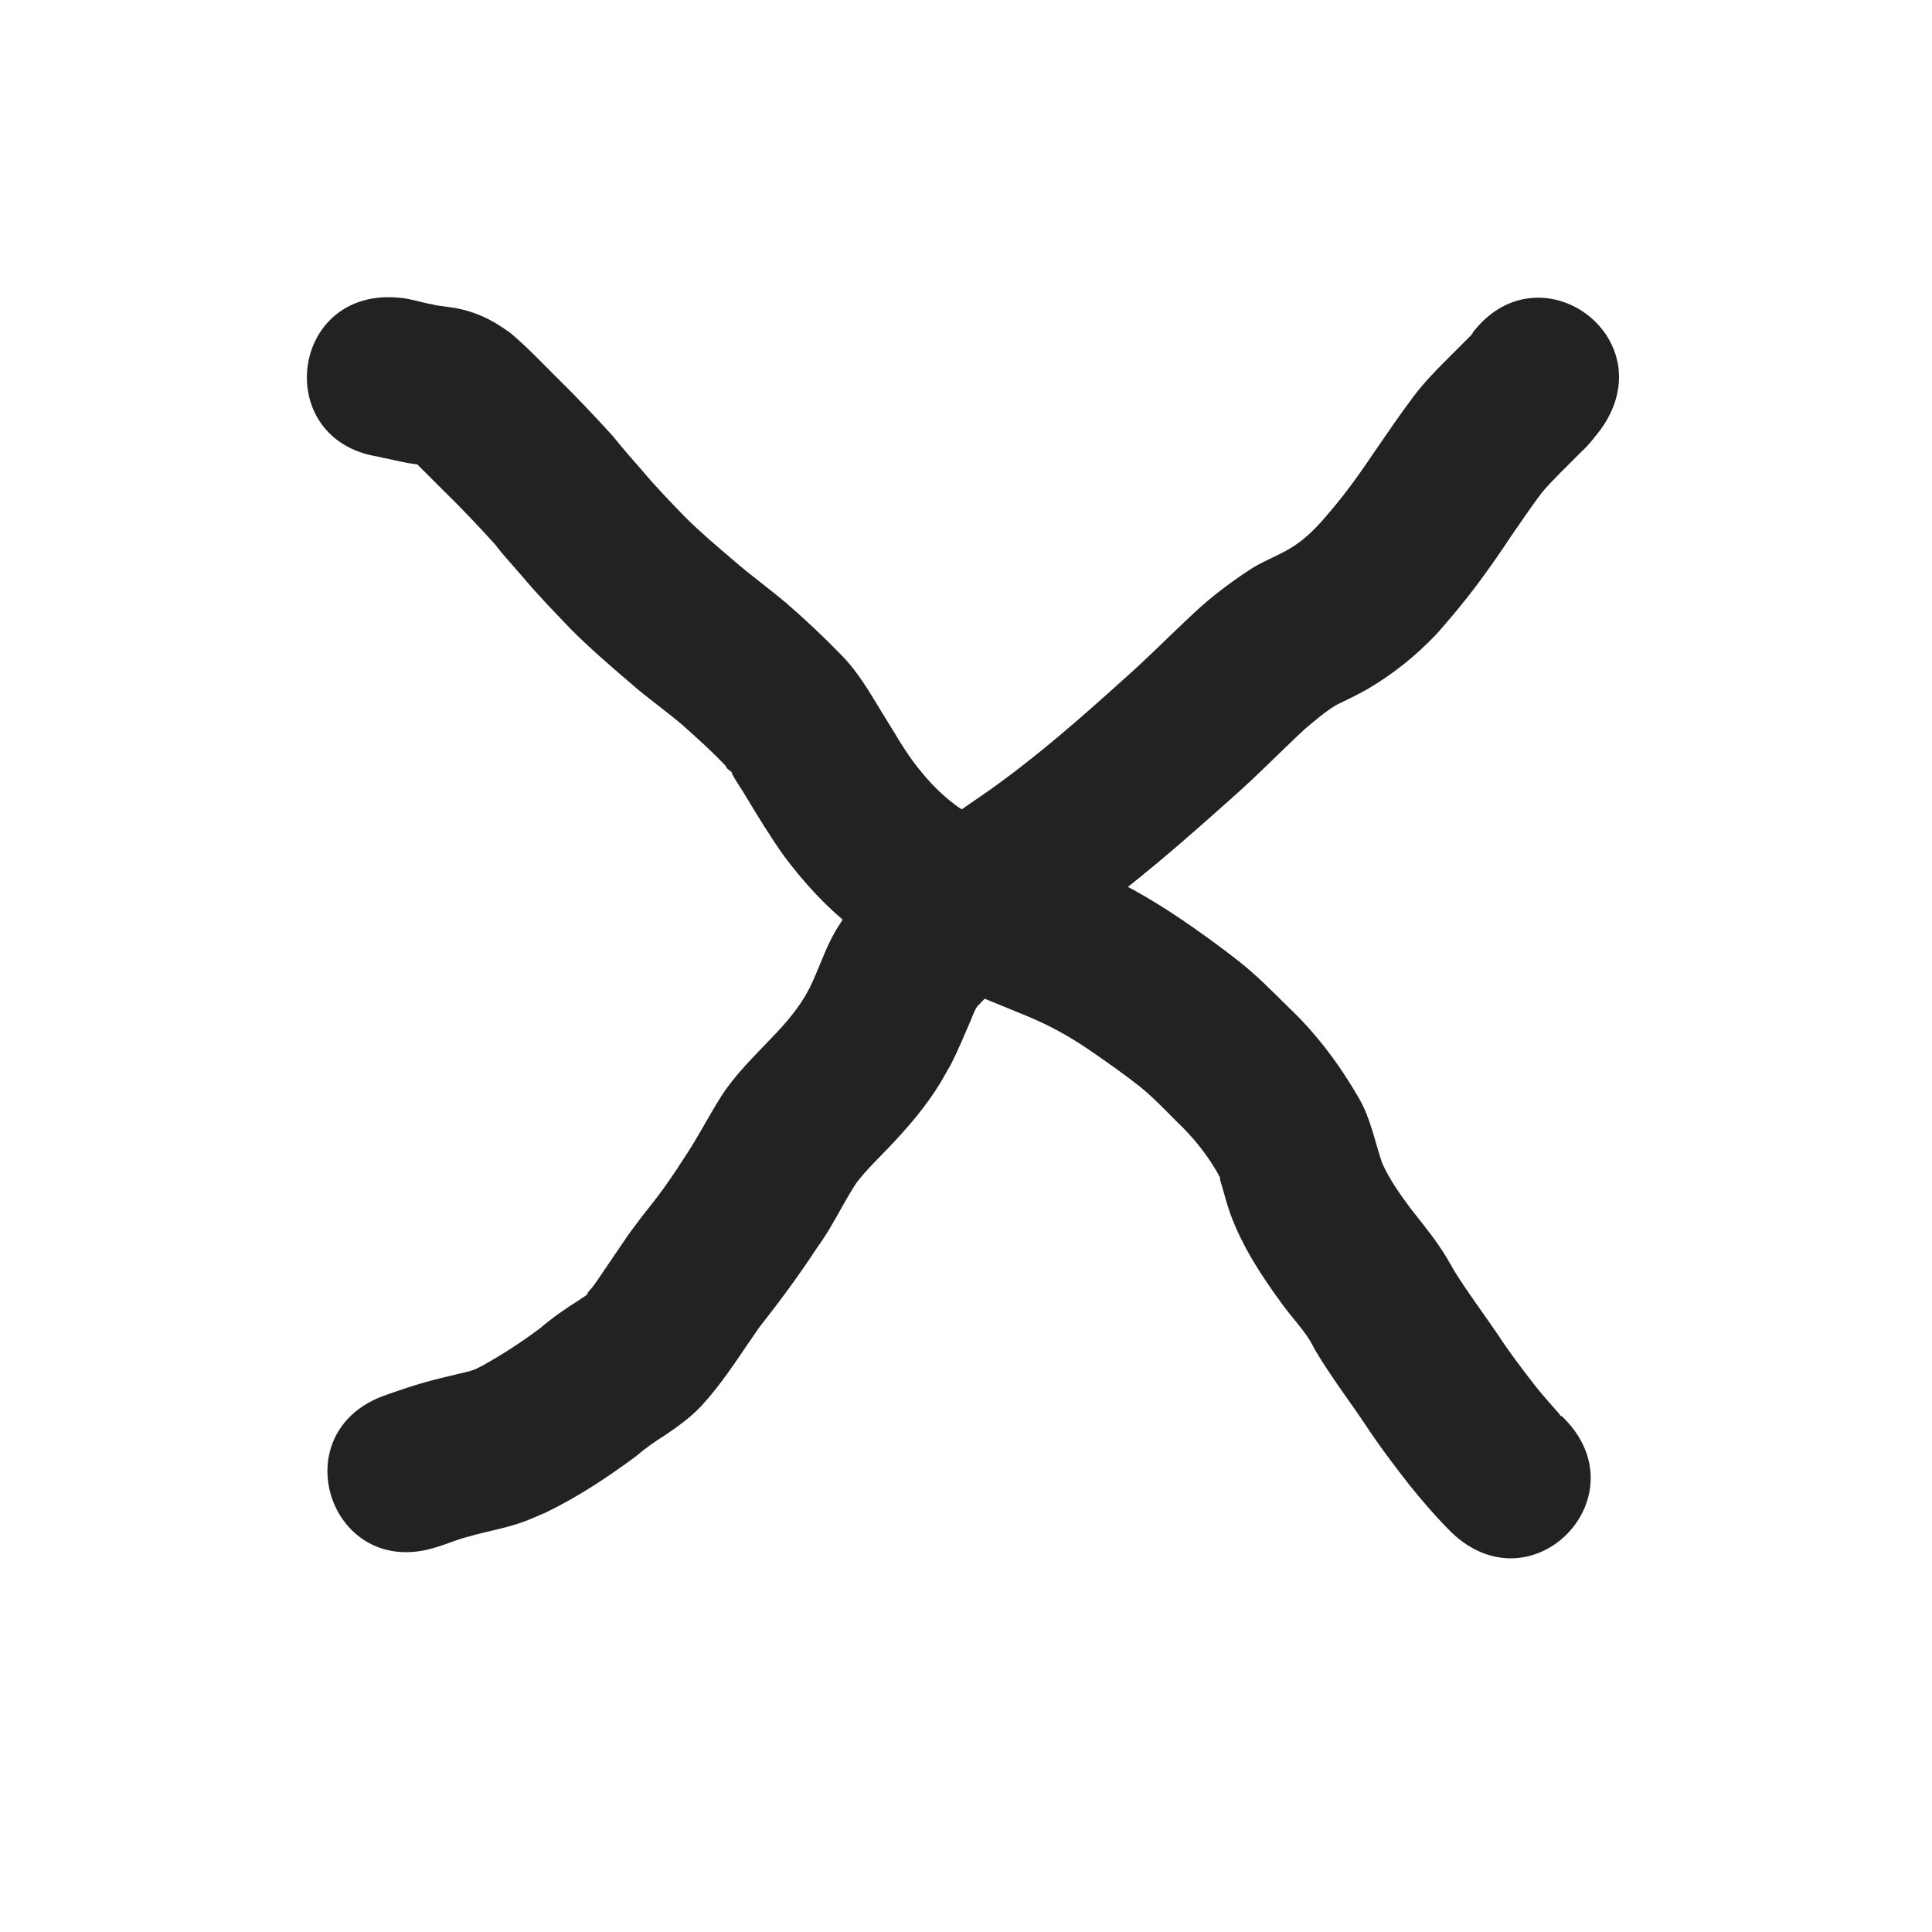
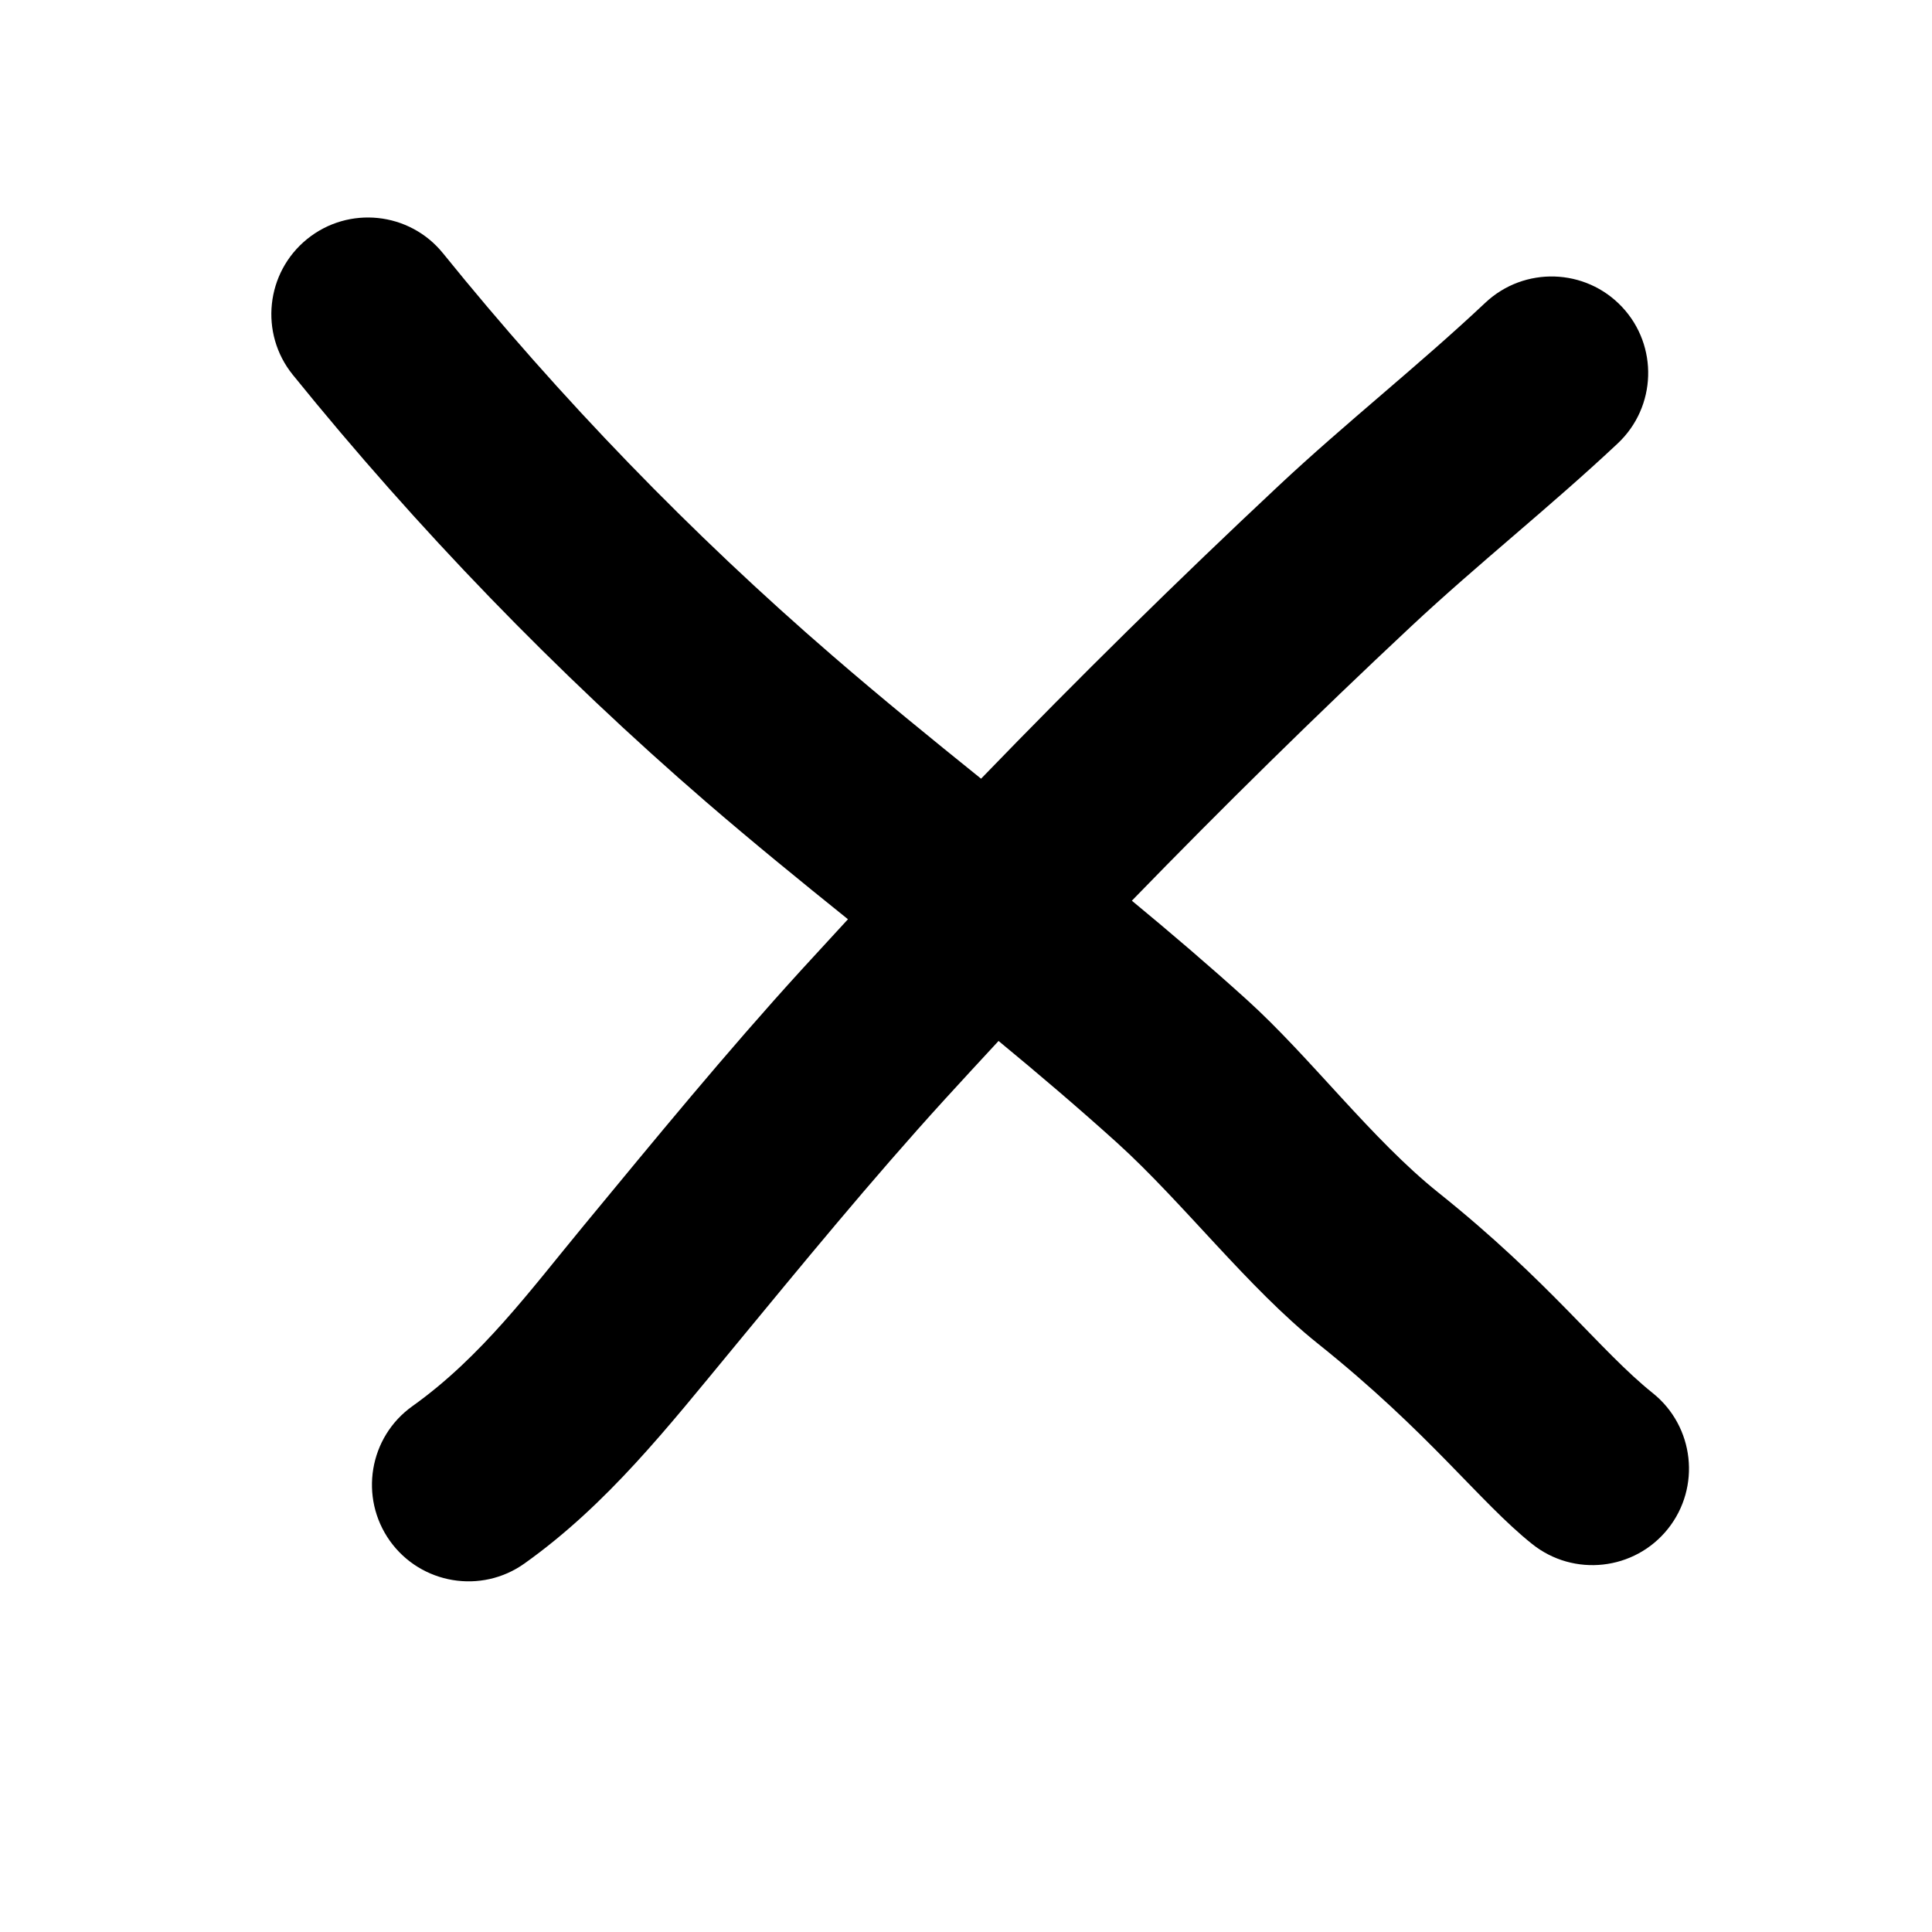
- <svg xmlns="http://www.w3.org/2000/svg" id="svg867" version="1.1" width="30" height="30" viewBox="0 0 7.937 7.938">
-   <defs id="defs871" />
-   <g id="g865">
-     <path style="fill:#222222;stroke-width:0" id="line2" d="m 1.798,6.355 c 0.041,-0.012 0.08,-0.03 0.121,-0.04 0.077,-0.023 0.157,-0.035 0.233,-0.063 0.03,-0.011 0.059,-0.025 0.089,-0.037 0.132,-0.064 0.255,-0.145 0.372,-0.232 0.037,-0.032 0.076,-0.059 0.117,-0.085 0.051,-0.034 0.101,-0.07 0.144,-0.114 0.013,-0.013 0.025,-0.028 0.037,-0.041 C 2.989,5.651 3.052,5.549 3.121,5.451 3.205,5.345 3.285,5.236 3.359,5.123 3.42,5.04 3.462,4.945 3.519,4.859 c 0.04,-0.052 0.088,-0.098 0.133,-0.145 0.079,-0.083 0.154,-0.17 0.213,-0.268 0.014,-0.024 0.027,-0.048 0.041,-0.072 0.031,-0.06 0.056,-0.122 0.083,-0.184 0.002,-0.005 0.02,-0.054 0.031,-0.06 0.031,-0.035 0.067,-0.064 0.102,-0.095 0.037,-0.032 0.071,-0.067 0.108,-0.099 0.019,-0.016 0.011,-0.014 0.021,-0.016 0.063,-0.044 0.127,-0.089 0.191,-0.133 0.217,-0.152 0.416,-0.327 0.613,-0.503 0.106,-0.093 0.203,-0.193 0.306,-0.289 0.041,-0.034 0.082,-0.07 0.128,-0.098 0.042,-0.02 0.085,-0.041 0.126,-0.064 0.104,-0.06 0.199,-0.136 0.282,-0.223 0.022,-0.023 0.041,-0.047 0.062,-0.071 0.09,-0.105 0.171,-0.218 0.247,-0.333 0.04,-0.057 0.079,-0.116 0.121,-0.172 0.025,-0.033 0.055,-0.062 0.083,-0.091 0.03,-0.03 0.06,-0.06 0.09,-0.09 0.029,-0.026 0.052,-0.058 0.076,-0.088 C 6.849,1.386 6.315,1 6.042,1.378 v 0 c 0.003,-0.003 0.006,-0.007 0.01,-0.01 4.928e-4,-4.8e-4 -5.612e-4,0.001 -8.384e-4,0.002 -0.005,0.005 -0.01,0.01 -0.015,0.015 -0.032,0.032 -0.064,0.064 -0.096,0.096 -0.049,0.049 -0.097,0.099 -0.138,0.155 -0.051,0.068 -0.099,0.138 -0.147,0.208 C 5.594,1.935 5.531,2.025 5.459,2.108 5.411,2.166 5.358,2.221 5.292,2.258 5.238,2.289 5.179,2.31 5.128,2.345 5.051,2.396 4.977,2.452 4.909,2.515 4.81,2.607 4.715,2.704 4.614,2.793 4.439,2.951 4.262,3.106 4.07,3.243 c -0.068,0.047 -0.136,0.094 -0.204,0.142 -0.015,0.011 -0.031,0.023 -0.046,0.034 -0.049,0.039 -0.092,0.085 -0.139,0.126 C 3.605,3.613 3.528,3.68 3.47,3.765 3.457,3.787 3.442,3.808 3.429,3.831 3.388,3.903 3.363,3.984 3.326,4.059 3.287,4.136 3.231,4.201 3.171,4.263 3.098,4.34 3.021,4.414 2.963,4.504 c -0.054,0.085 -0.099,0.175 -0.156,0.259 -0.034,0.053 -0.069,0.105 -0.107,0.155 -0.025,0.033 -0.052,0.065 -0.077,0.099 -0.015,0.019 -0.029,0.039 -0.043,0.058 -0.033,0.048 -0.065,0.096 -0.098,0.144 -0.016,0.023 -0.031,0.047 -0.048,0.069 -0.007,0.009 -0.015,0.017 -0.022,0.026 -3.2e-4,9.186e-4 -0.002,0.003 -9.829e-4,0.003 0.002,-5.586e-4 0.007,-0.006 0.006,-0.004 -0.005,0.009 -0.029,0.021 -0.037,0.028 -0.056,0.035 -0.111,0.073 -0.161,0.116 -0.076,0.057 -0.156,0.109 -0.239,0.155 -0.009,0.004 -0.017,0.009 -0.026,0.013 -0.024,0.01 -0.046,0.014 -0.072,0.02 -0.046,0.011 -0.093,0.022 -0.139,0.035 -0.052,0.015 -0.102,0.032 -0.153,0.05 -0.442,0.147 -0.234,0.773 0.208,0.625 z" />
-     <path style="fill:#222222;stroke-width:0" id="line3" d="m 1.574,1.879 c -0.008,-0.001 -0.017,-0.004 -0.025,-0.004 -0.005,-1.42e-5 0.01,0.002 0.015,0.004 0.008,0.002 0.016,0.004 0.025,0.005 0.018,0.004 0.036,0.008 0.054,0.012 0.039,0.009 0.08,0.013 0.12,0.019 -0.024,-0.001 -0.046,-0.012 -0.066,-0.024 0.041,0.041 0.082,0.082 0.123,0.123 0.073,0.071 0.143,0.145 0.212,0.221 0.036,0.047 0.076,0.09 0.114,0.134 0.062,0.074 0.129,0.143 0.196,0.213 0.078,0.079 0.162,0.151 0.246,0.223 0.07,0.062 0.147,0.115 0.218,0.176 0.06,0.054 0.121,0.108 0.176,0.167 0.002,0.014 0.023,0.018 0.027,0.031 8.627e-4,0.003 -0.004,-0.004 -0.006,-0.006 0.005,0.008 0.01,0.016 0.014,0.024 0.067,0.108 -0.013,-0.023 0.047,0.075 0.05,0.083 0.1,0.165 0.156,0.244 0.08,0.107 0.171,0.208 0.277,0.291 0.032,0.025 0.066,0.047 0.099,0.071 0.194,0.125 0.411,0.21 0.624,0.297 0.09,0.037 0.175,0.084 0.255,0.139 0.07,0.048 0.14,0.097 0.206,0.149 0.055,0.044 0.103,0.095 0.153,0.145 0.071,0.067 0.133,0.145 0.179,0.231 -0.004,0.003 0.004,0.022 0.008,0.037 0.01,0.036 0.02,0.072 0.032,0.107 0.049,0.136 0.128,0.257 0.213,0.373 0.035,0.049 0.077,0.093 0.11,0.143 0.007,0.01 0.022,0.038 0.027,0.048 0.062,0.105 0.136,0.202 0.204,0.303 0.057,0.087 0.119,0.169 0.183,0.251 0.054,0.067 0.111,0.133 0.172,0.194 C 6.297,6.618 6.754,6.142 6.417,5.819 v 0 c -0.01,-0.002 -0.001,-1.86e-5 -0.02,-0.02 C 6.367,5.765 6.337,5.731 6.308,5.695 6.254,5.625 6.2,5.555 6.152,5.481 6.093,5.394 6.03,5.311 5.975,5.222 5.946,5.173 5.942,5.162 5.908,5.113 5.873,5.062 5.833,5.014 5.795,4.965 5.751,4.906 5.708,4.845 5.678,4.778 5.648,4.689 5.631,4.596 5.584,4.514 5.505,4.377 5.411,4.25 5.296,4.141 5.228,4.074 5.161,4.005 5.085,3.946 5.006,3.884 4.924,3.825 4.841,3.769 4.723,3.69 4.599,3.619 4.468,3.566 4.3,3.497 4.129,3.431 3.972,3.339 3.956,3.328 3.938,3.318 3.923,3.306 3.857,3.257 3.802,3.196 3.753,3.131 3.705,3.066 3.666,2.995 3.623,2.927 3.573,2.845 3.525,2.761 3.457,2.692 3.384,2.617 3.308,2.545 3.229,2.477 3.158,2.417 3.083,2.363 3.014,2.303 2.945,2.244 2.876,2.186 2.812,2.122 2.754,2.062 2.696,2.002 2.642,1.938 2.6,1.889 2.557,1.842 2.517,1.791 2.441,1.708 2.364,1.626 2.284,1.548 2.223,1.487 2.164,1.425 2.099,1.37 2.022,1.313 1.948,1.277 1.854,1.263 1.805,1.256 1.795,1.256 1.773,1.25 1.73,1.243 1.69,1.228 1.647,1.224 1.183,1.172 1.11,1.827 1.574,1.879 Z" />
-   </g>
+ <svg xmlns="http://www.w3.org/2000/svg" width="100%" height="100%" viewBox="0 0 20 20" version="1.1" xml:space="preserve" style="fill-rule:evenodd;clip-rule:evenodd;stroke-linejoin:round;stroke-miterlimit:2;">
+   <path d="M8.778,9.516c-0.16,0.173 -0.319,0.346 -0.478,0.52c-0.787,0.863 -1.518,1.756 -2.262,2.657c-0.553,0.67 -1.055,1.354 -1.768,1.863c-0.45,0.32 -0.554,0.945 -0.234,1.395c0.321,0.449 0.946,0.554 1.395,0.233c0.857,-0.611 1.484,-1.412 2.15,-2.218c0.722,-0.875 1.432,-1.743 2.197,-2.583c0.185,-0.203 0.372,-0.405 0.559,-0.607c0.416,0.343 0.827,0.693 1.228,1.055c0.682,0.618 1.356,1.501 2.075,2.076c1.159,0.926 1.674,1.64 2.22,2.076c0.431,0.345 1.061,0.275 1.406,-0.156c0.344,-0.431 0.274,-1.061 -0.157,-1.406c-0.546,-0.437 -1.062,-1.15 -2.22,-2.076c-0.689,-0.551 -1.328,-1.405 -1.982,-1.996c-0.389,-0.352 -0.787,-0.692 -1.19,-1.025c0.941,-0.969 1.906,-1.918 2.888,-2.837c0.697,-0.652 1.446,-1.243 2.142,-1.897c0.402,-0.378 0.422,-1.011 0.044,-1.413c-0.378,-0.402 -1.011,-0.422 -1.414,-0.044c-0.694,0.653 -1.443,1.242 -2.138,1.893c-1.05,0.983 -2.08,1.997 -3.083,3.035c-0.518,-0.417 -1.034,-0.837 -1.538,-1.273c-1.462,-1.262 -2.818,-2.665 -4.032,-4.166c-0.347,-0.429 -0.977,-0.495 -1.406,-0.148c-0.429,0.347 -0.496,0.977 -0.149,1.406c1.289,1.593 2.728,3.082 4.279,4.422c0.481,0.415 0.973,0.816 1.468,1.214Z" />
</svg>
